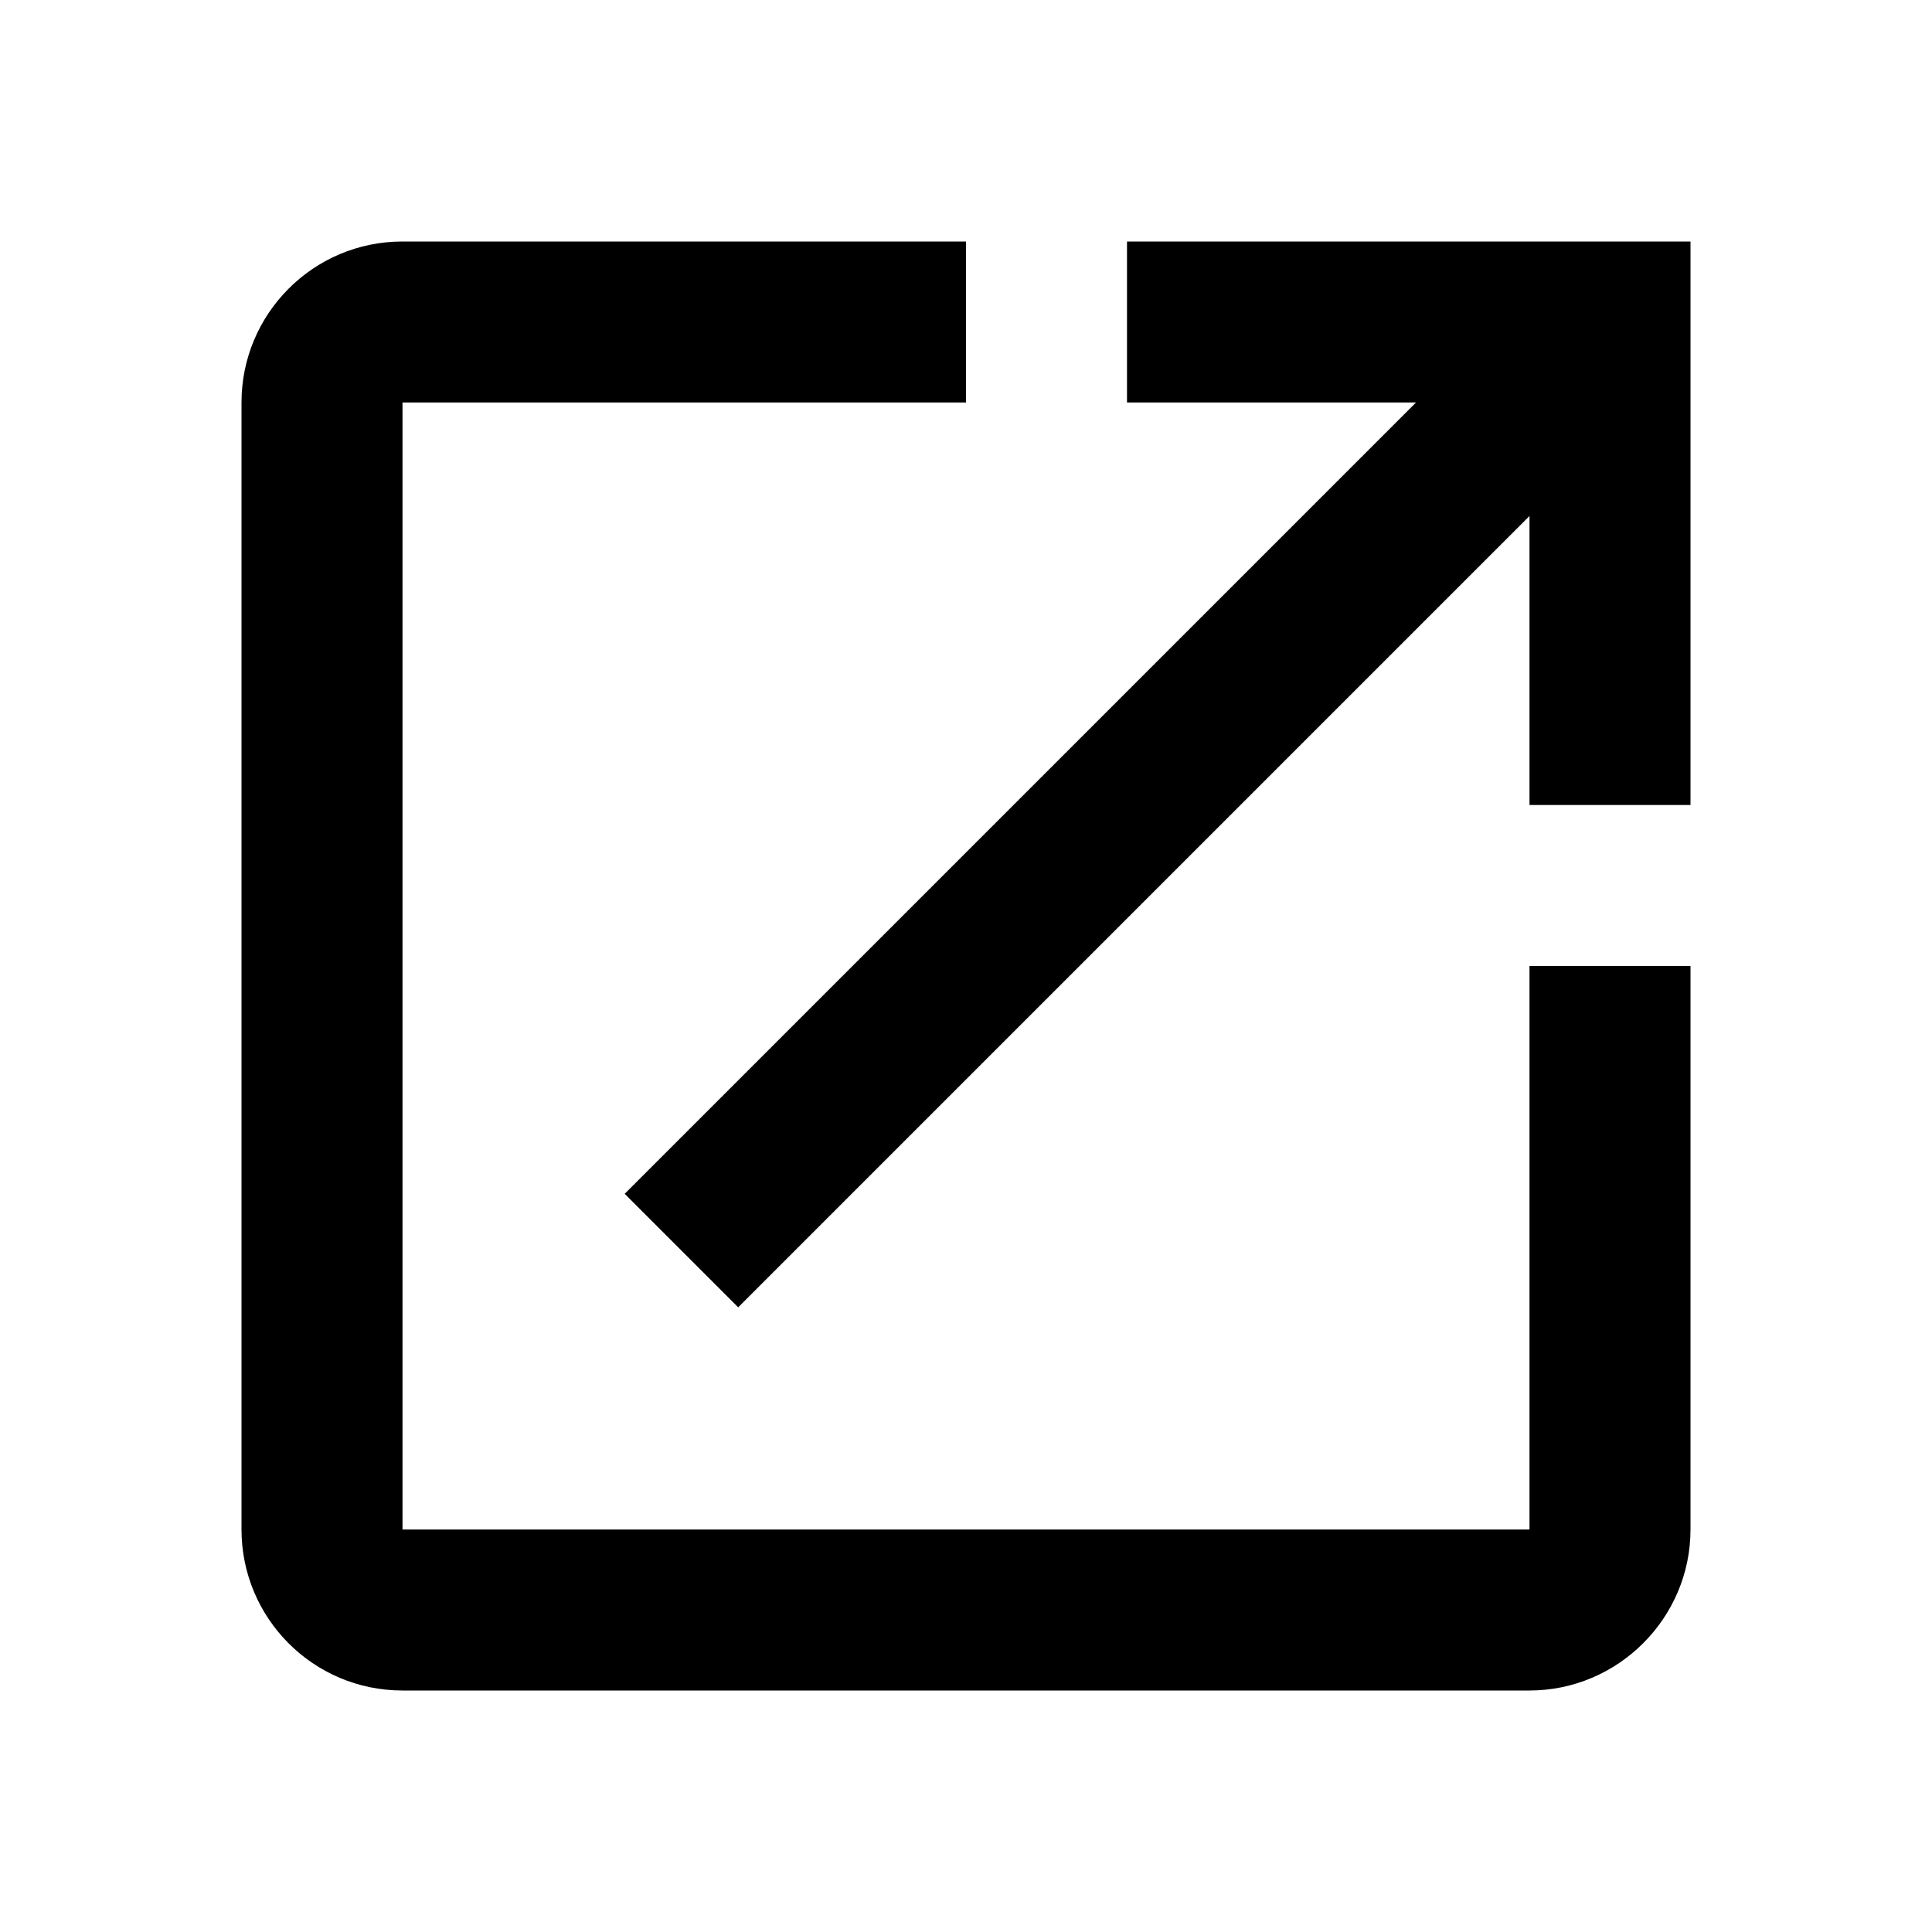
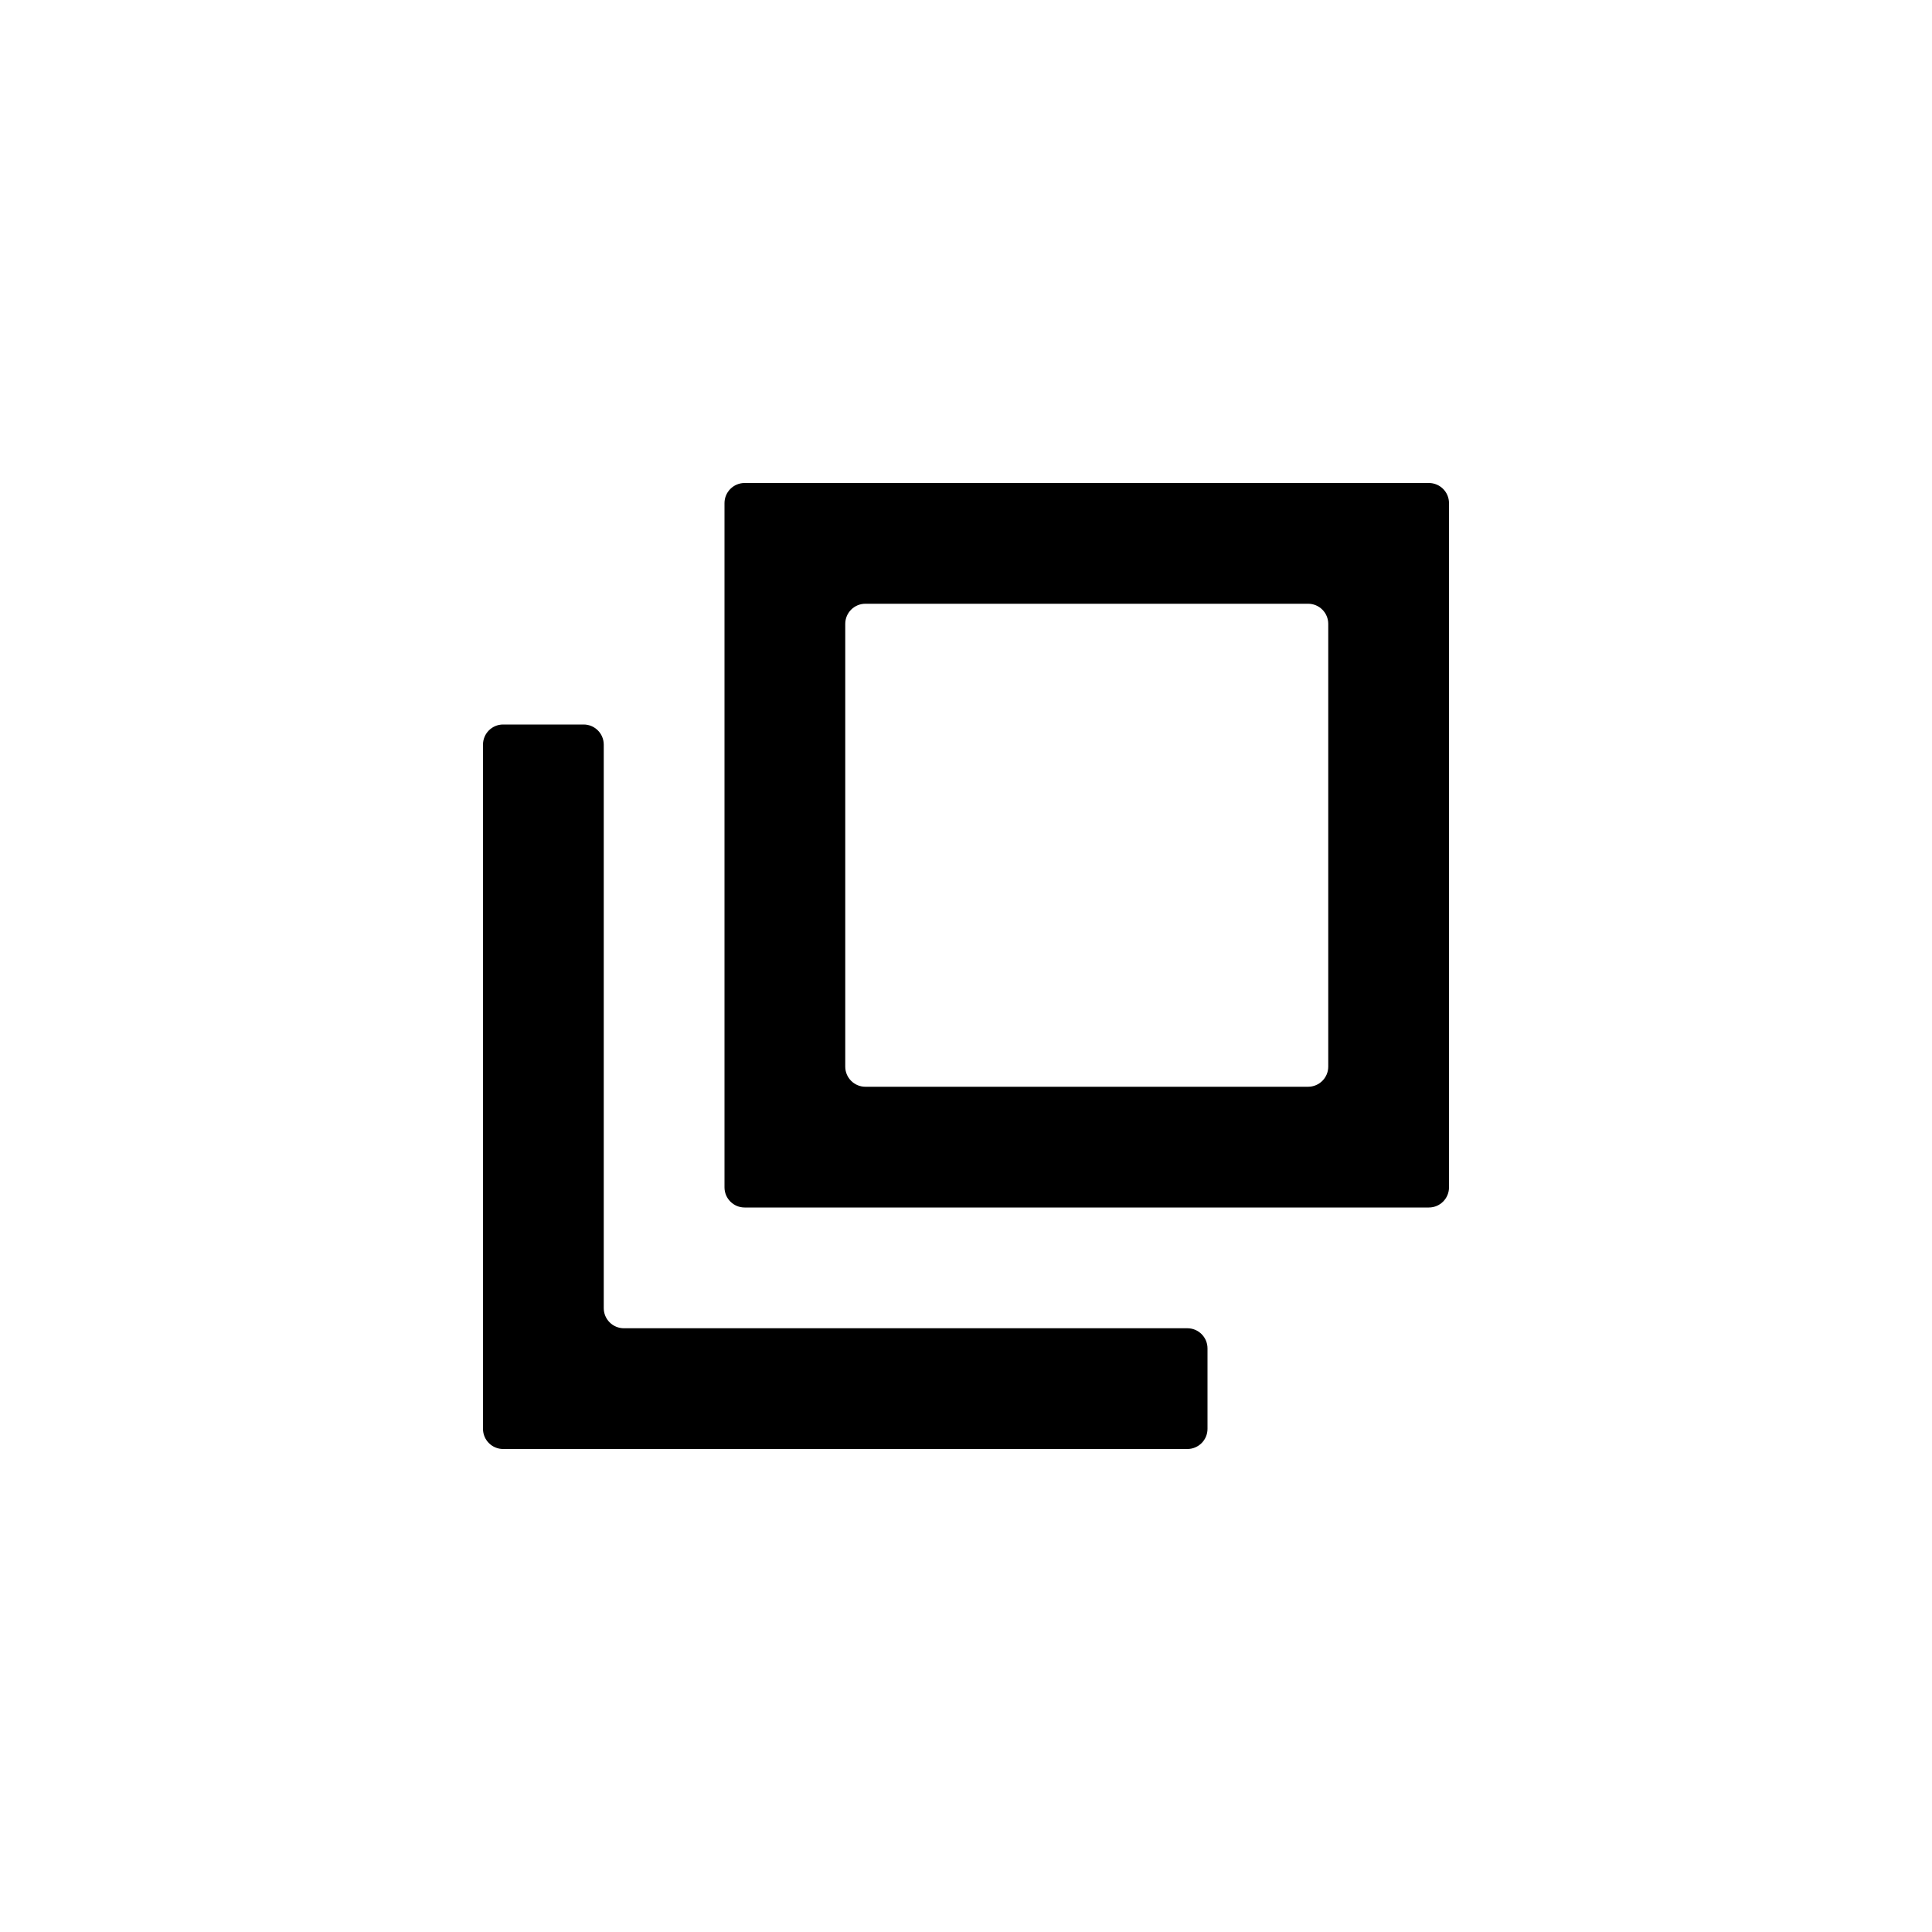
- <svg xmlns="http://www.w3.org/2000/svg" viewBox="0 0 24 24" fill="black" width="36px" height="36px">
-   <path d="M0 0h24v24H0z" fill="none" />
-   <path d="M19 19H5V5h7V3H5c-1.11 0-2 .9-2 2v14c0 1.1.89 2 2 2h14c1.1 0 2-.9 2-2v-7h-2v7zM14 3v2h3.59l-9.83 9.83 1.41 1.41L19 6.41V10h2V3h-7z" />
+ <svg xmlns="http://www.w3.org/2000/svg" width="24" height="24" viewBox="0 0 24 24" fill="black">
+   <path fill-rule="evenodd" clip-rule="evenodd" d="M10.5 7.75C10.5 7.612 10.612 7.5 10.75 7.5H16.25C16.388 7.5 16.5 7.612 16.5 7.75V13.25C16.5 13.388 16.388 13.5 16.25 13.5H10.75C10.612 13.5 10.5 13.388 10.5 13.25V7.75ZM9.25 15C9.112 15 9 14.888 9 14.75V6.25C9 6.112 9.112 6 9.25 6H17.75C17.888 6 18 6.112 18 6.25V14.75C18 14.888 17.888 15 17.75 15H9.25ZM6 9.25C6 9.112 6.112 9 6.25 9H7.25C7.388 9 7.5 9.112 7.5 9.25V16.25C7.5 16.388 7.612 16.5 7.75 16.5H14.75C14.888 16.5 15 16.612 15 16.75V17.75C15 17.888 14.888 18 14.75 18H6.25C6.112 18 6 17.888 6 17.75V9.25Z" />
</svg>
